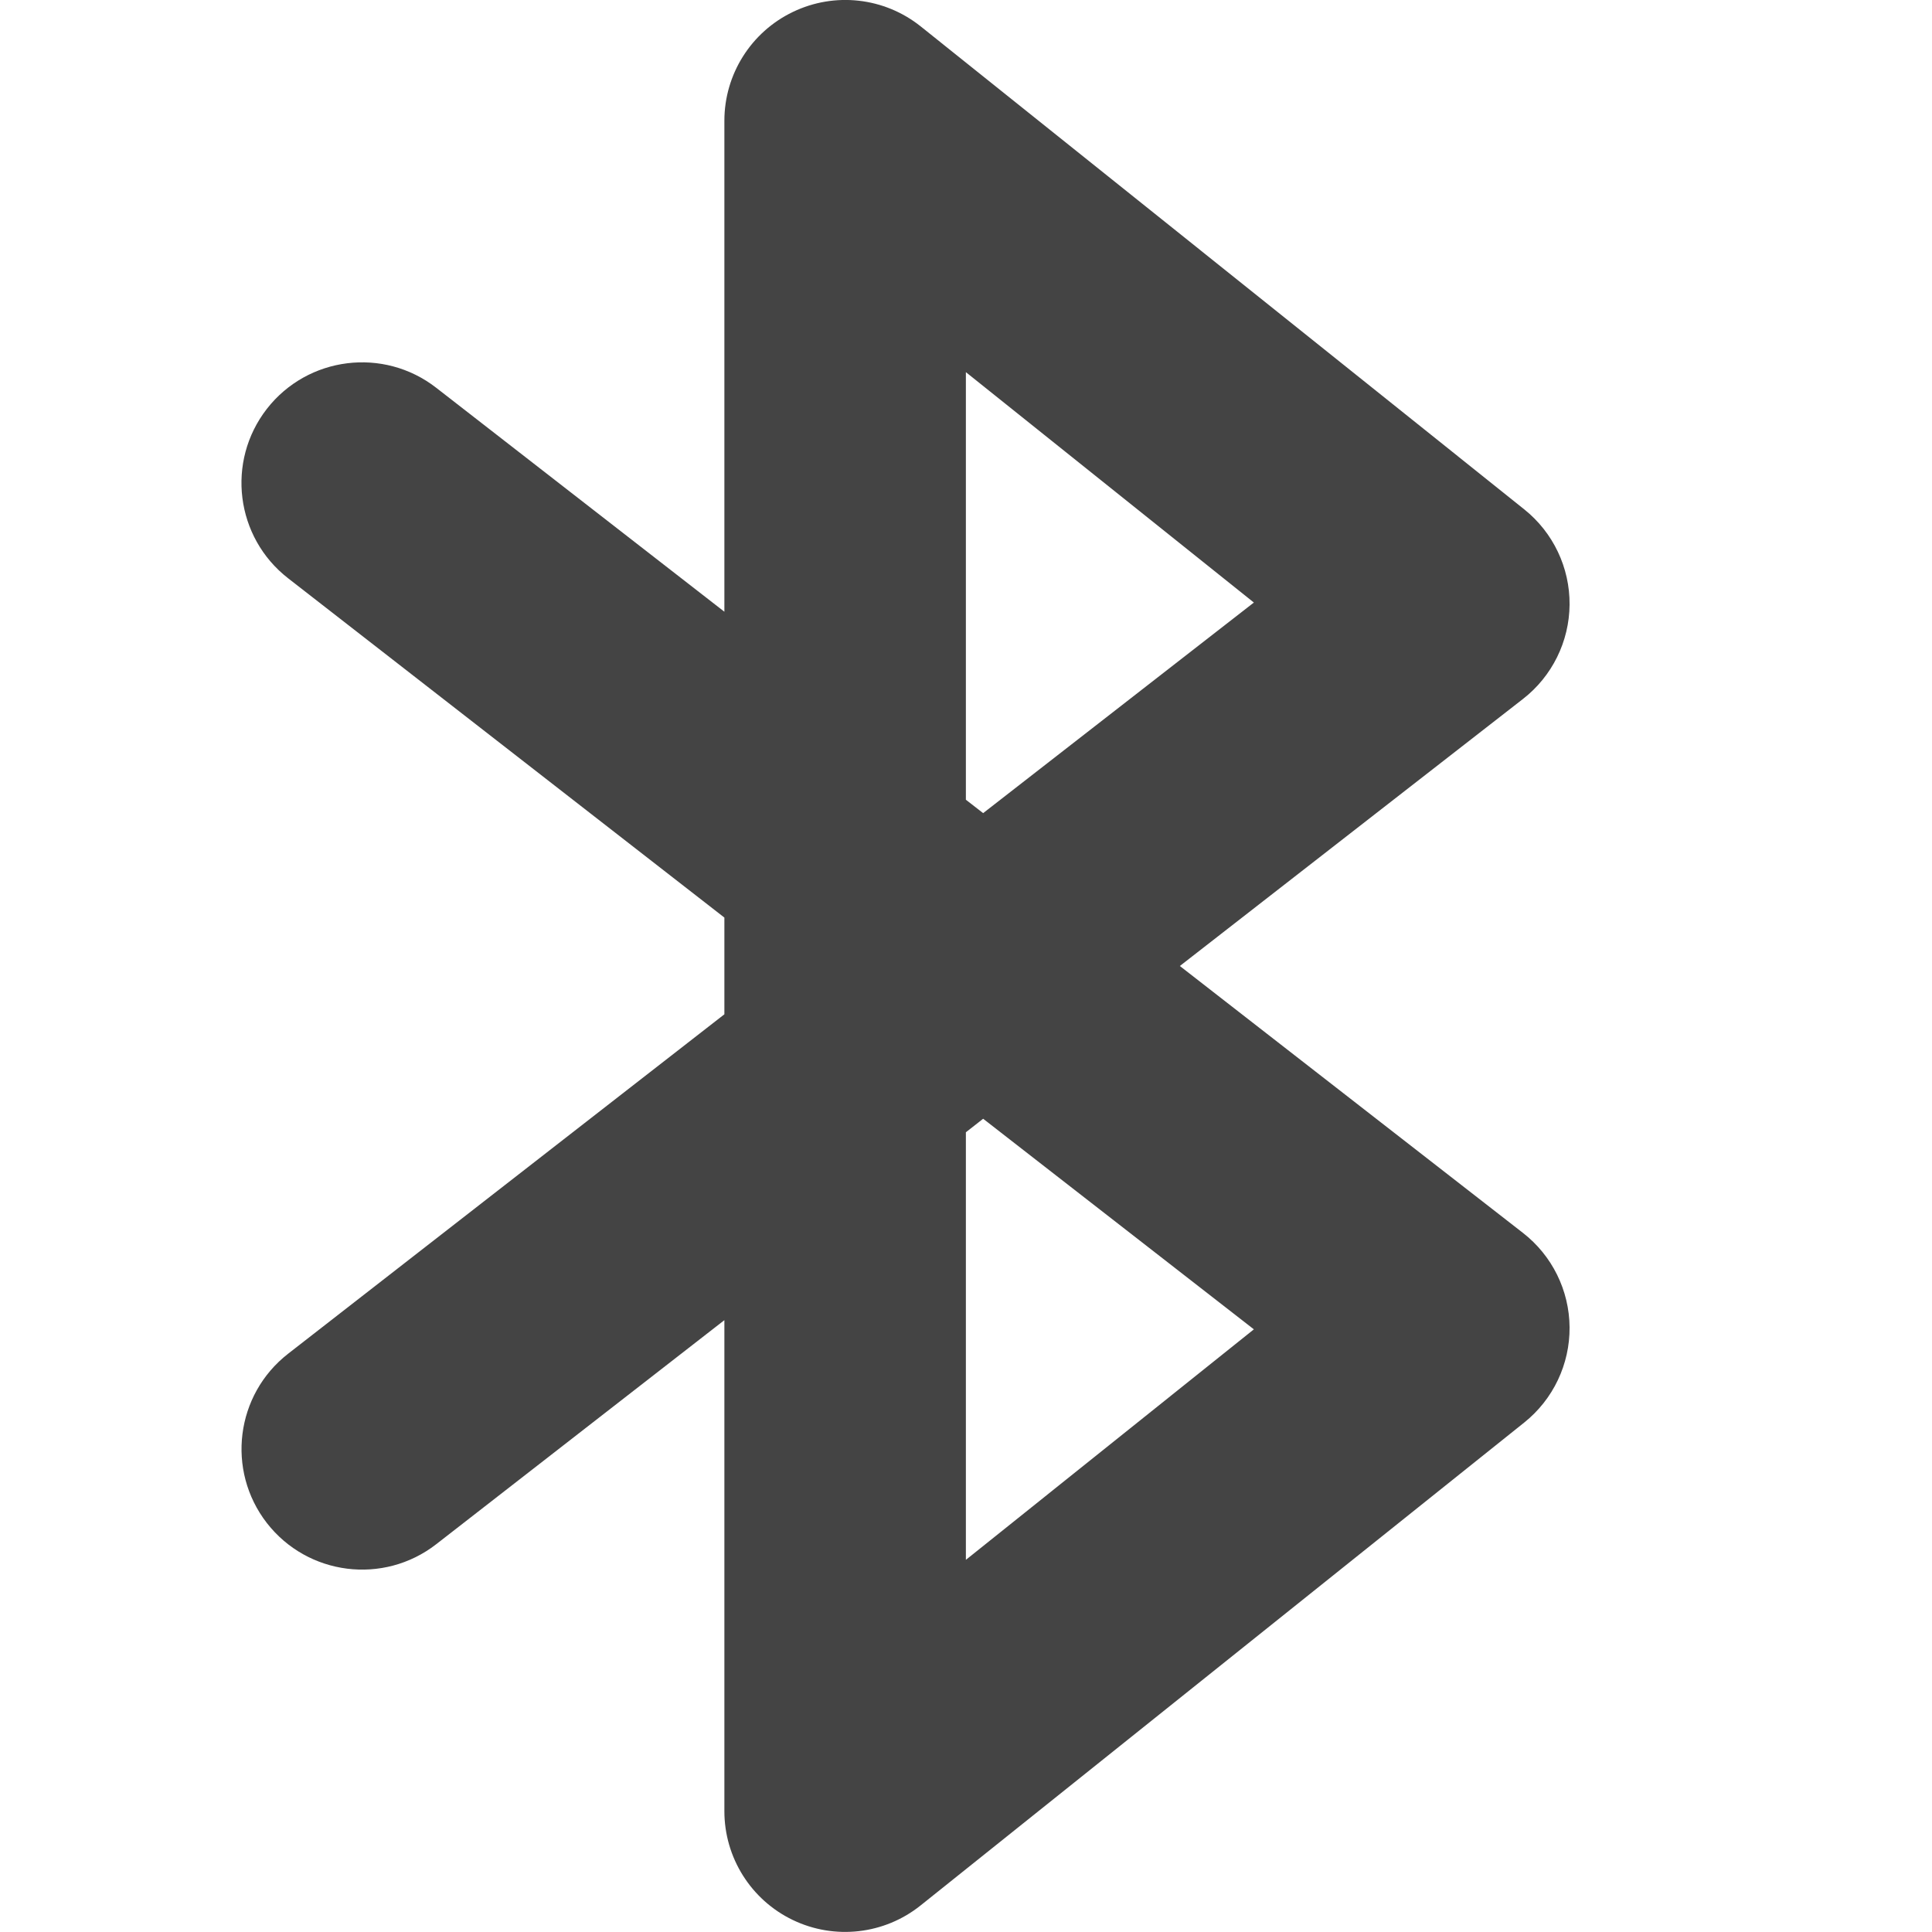
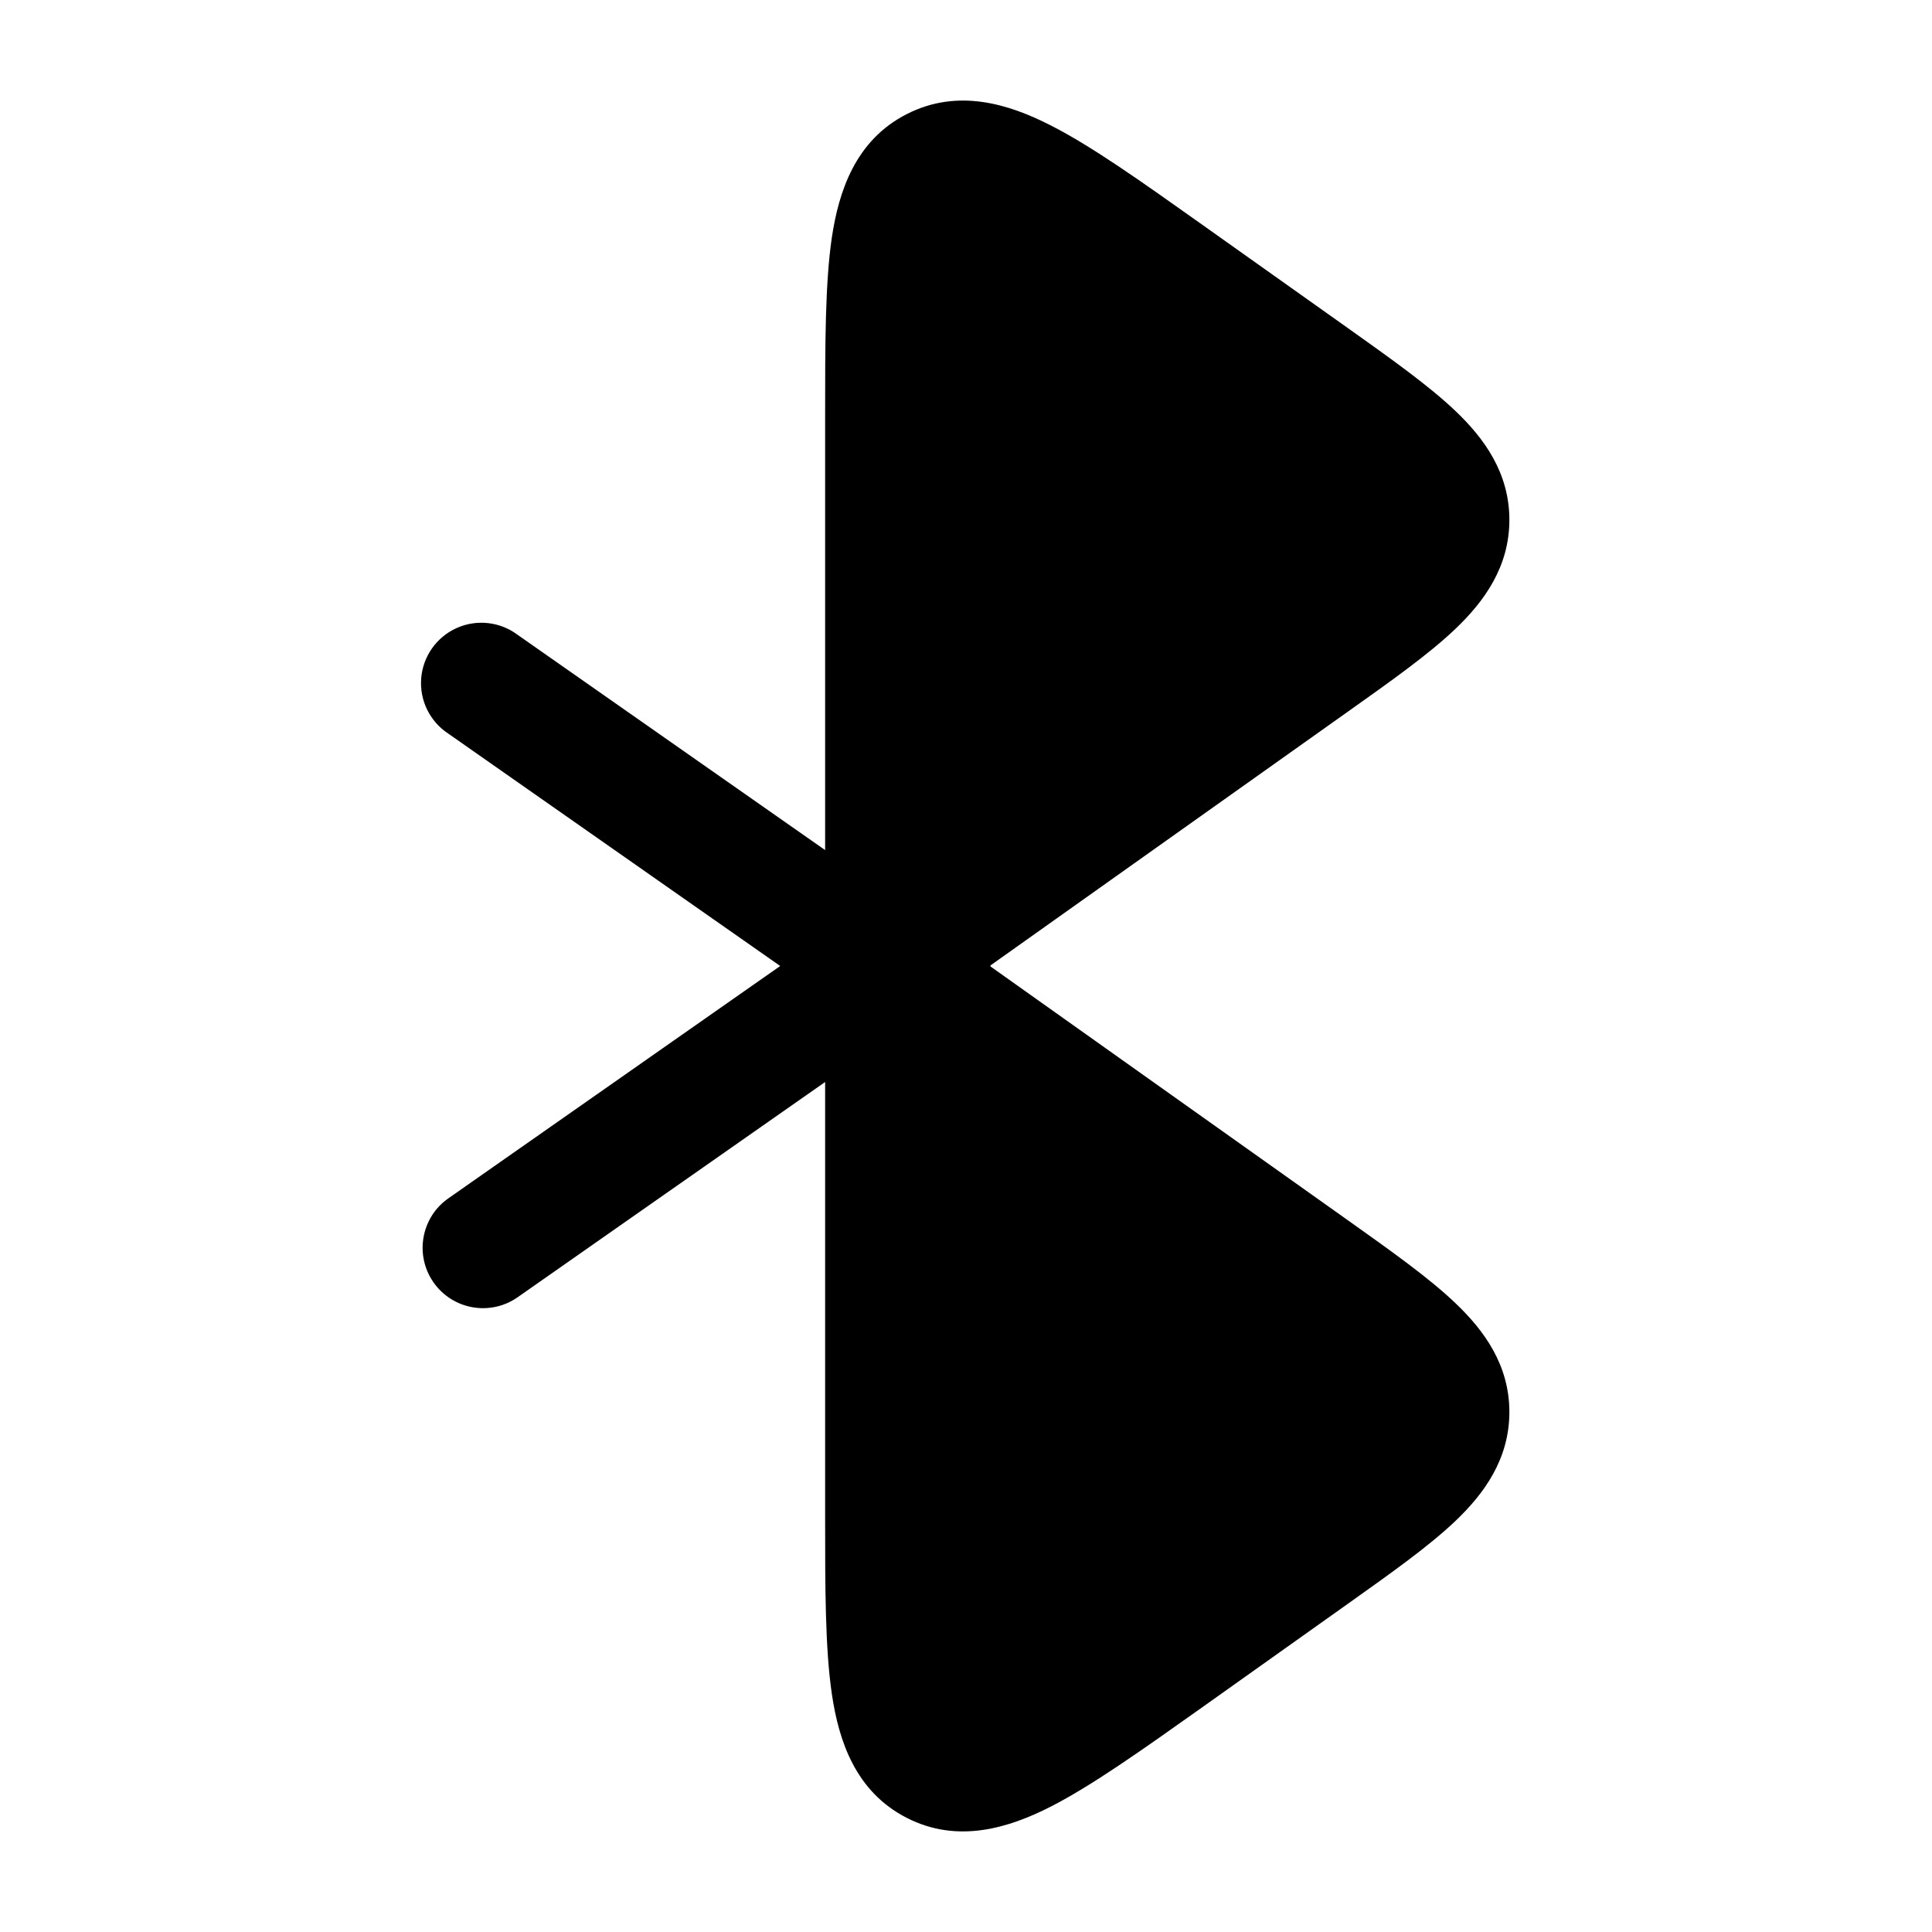
- <svg xmlns="http://www.w3.org/2000/svg" width="16" height="16" version="1.1">
-   <defs>
-     <style id="current-color-scheme" type="text/css">
-    .ColorScheme-Text { color:#444444; } .ColorScheme-Highlight { color:#4285f4; } .ColorScheme-NeutralText { color:#ff9800; } .ColorScheme-PositiveText { color:#4caf50; } .ColorScheme-NegativeText { color:#f44336; }
-   </style>
-   </defs>
-   <path style="fill:currentColor" class="ColorScheme-Text" d="M 6.566,0.099 A 1,1 0 0 0 5.999,1 V 5.066 L 3.612,3.211 A 1,1 0 0 0 2.21,3.386 1,1 0 0 0 2.386,4.789 L 5.999,7.599 V 8.4 L 2.386,11.211 a 1,1 0 0 0 -0.176,1.402 1,1 0 0 0 1.402,0.176 L 5.999,10.933 v 4.066 a 1,1 0 0 0 1.625,0.781 l 5,-4 a 1,1 0 0 0 -0.012,-1.57 L 9.771,8 12.612,5.789 a 1,1 0 0 0 0.012,-1.57 L 7.624,0.218 A 1,1 0 0 0 6.566,0.099 Z M 7.999,3.082 10.384,4.99 8.142,6.734 7.999,6.623 Z M 8.142,9.265 10.384,11.009 7.999,12.918 V 9.377 Z" />
+ <svg xmlns="http://www.w3.org/2000/svg" width="16" height="16" viewBox="0 0 24 24">
+   <path fill="currentColor" d="m16.743 15.158l-4.441-3.154l.006-.004l-.007-.005l4.442-3.154c.54-.383 1.012-.718 1.341-1.033c.351-.336.666-.765.666-1.35s-.315-1.014-.666-1.349c-.33-.315-.801-.65-1.341-1.034L14.91 2.774c-.73-.518-1.346-.956-1.857-1.216c-.52-.266-1.155-.465-1.79-.14c-.637.325-.844.959-.93 1.535c-.083.566-.083 1.319-.083 2.21v5.397L6.43 7.886a.75.75 0 1 0-.86 1.228L9.692 12L5.57 14.886a.75.75 0 0 0 .86 1.229l3.82-2.674v5.396c0 .89 0 1.643.084 2.209c.085.577.292 1.21.93 1.536c.634.325 1.27.125 1.79-.14c.51-.261 1.126-.698 1.856-1.216l1.832-1.302c.54-.384 1.013-.719 1.342-1.034c.351-.335.666-.764.666-1.35c0-.584-.315-1.013-.666-1.348c-.33-.316-.801-.65-1.341-1.034" />
</svg>
